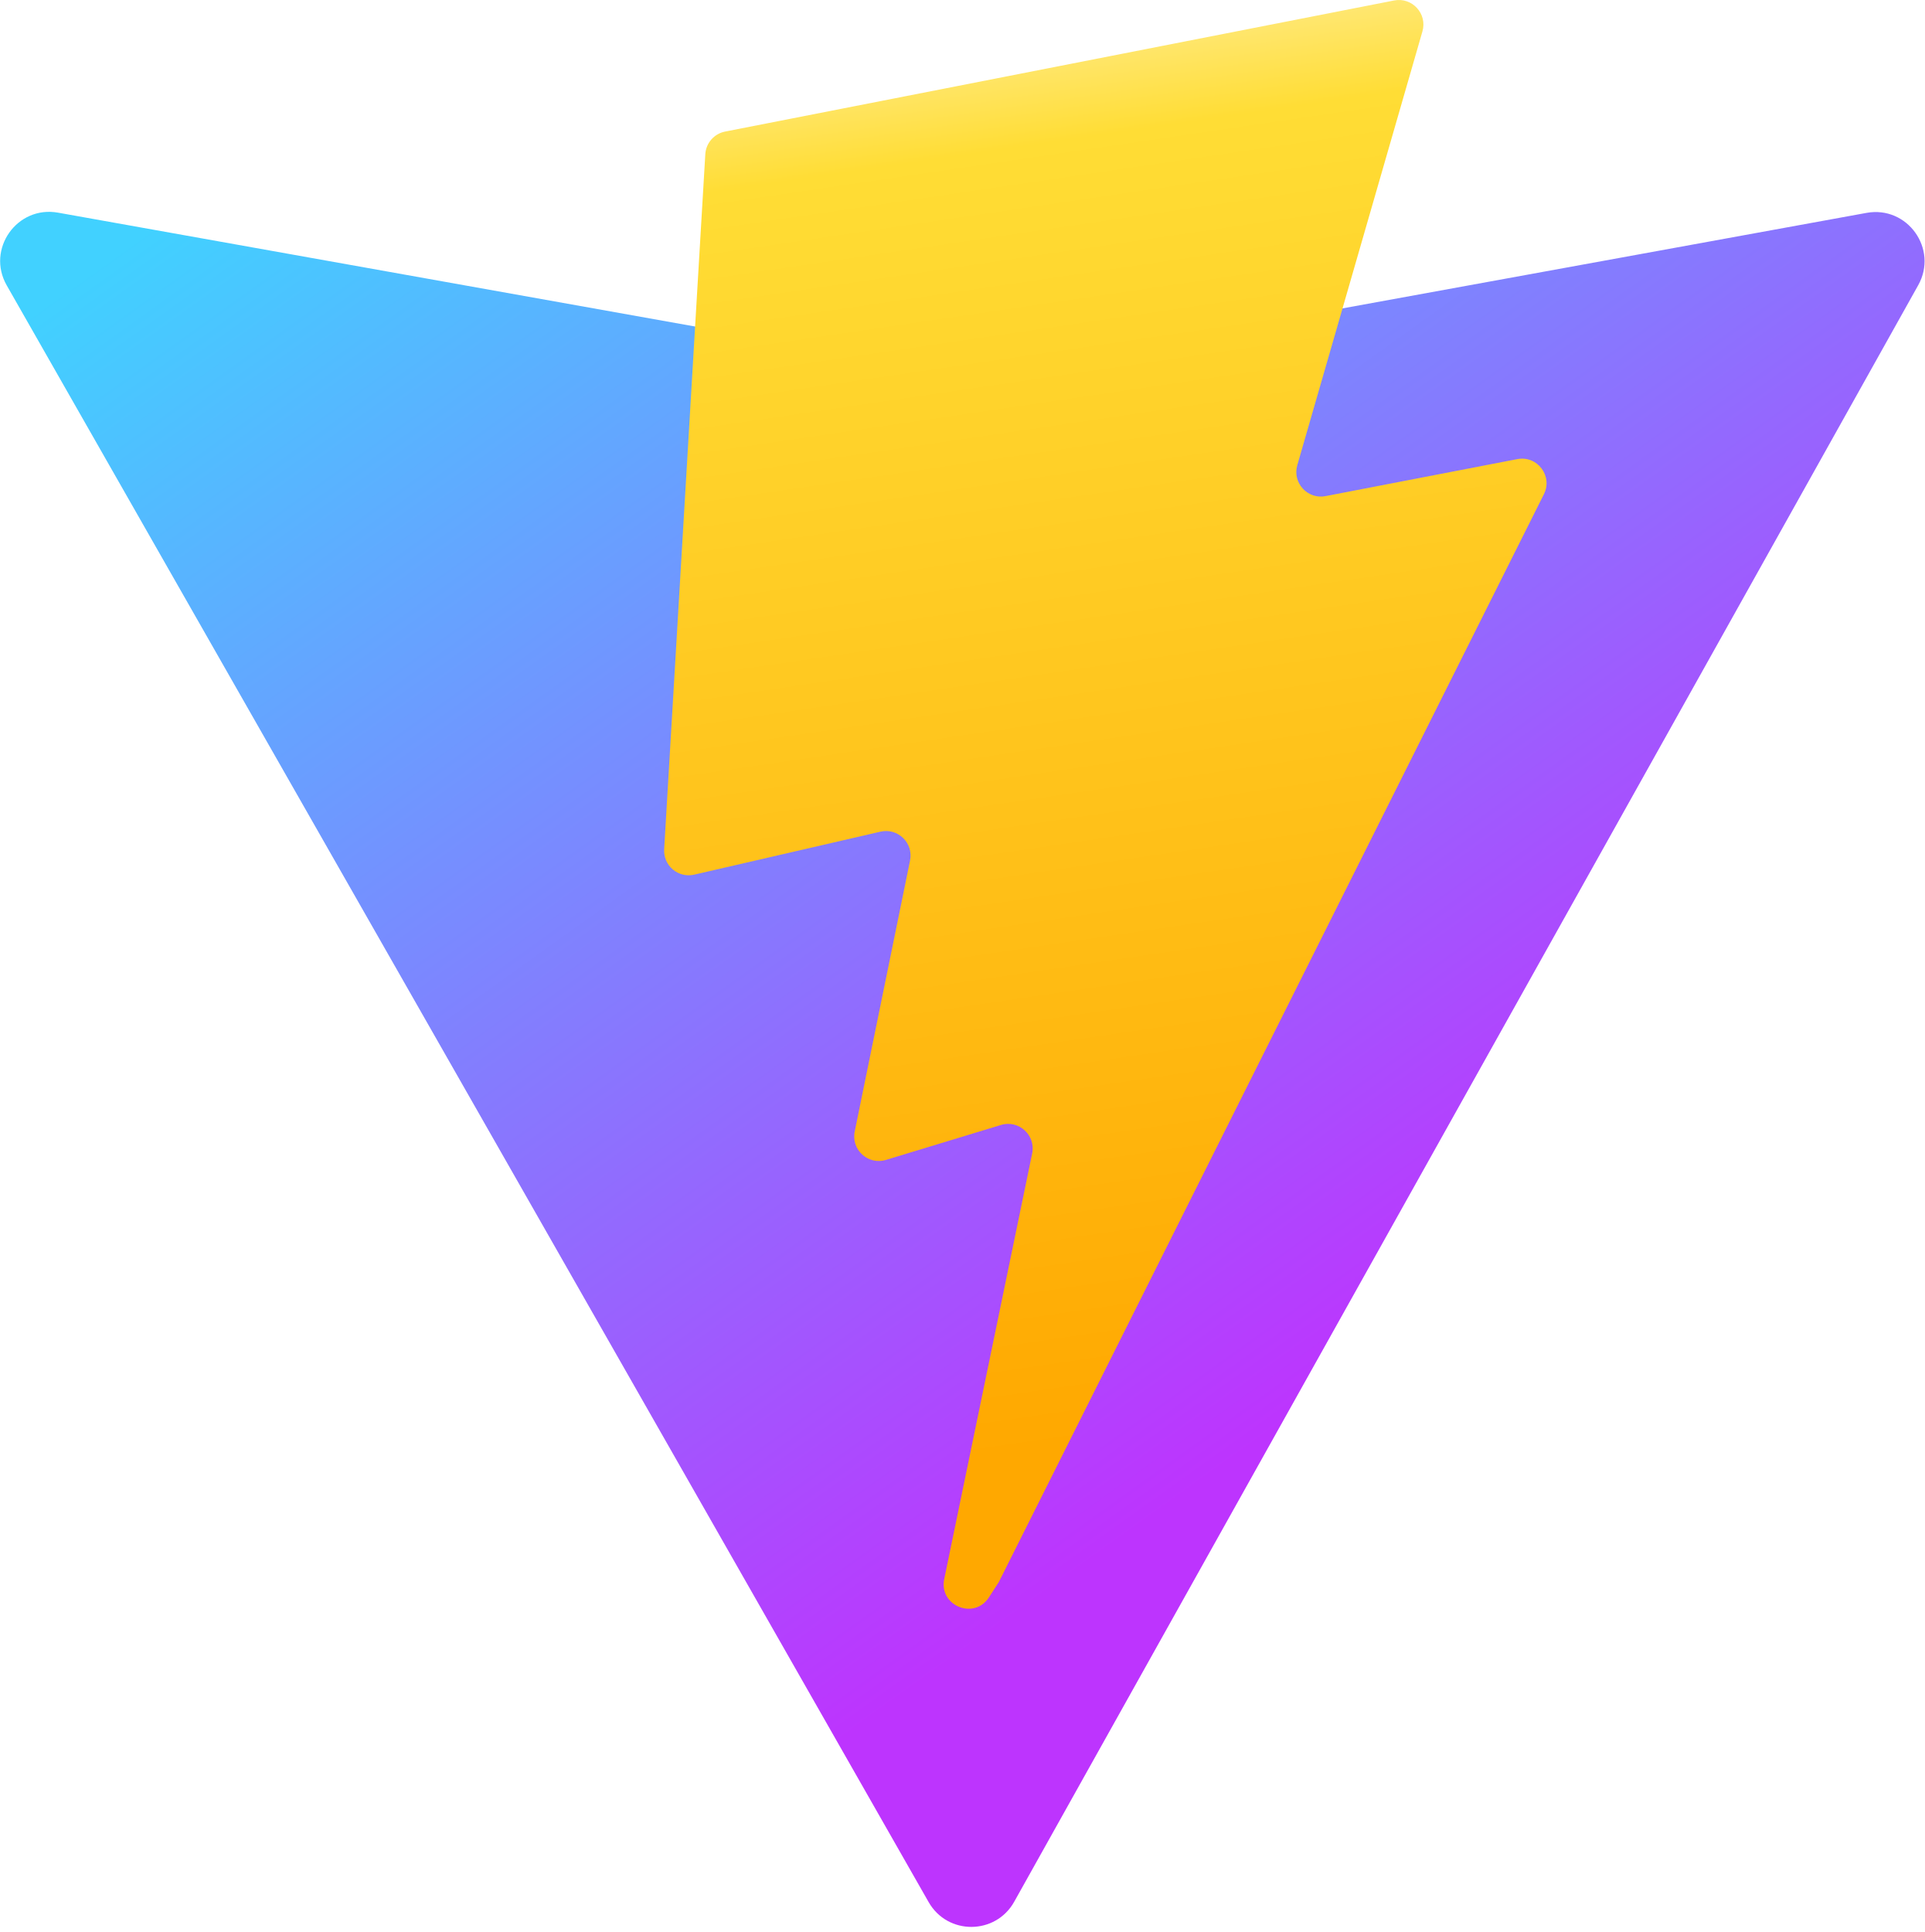
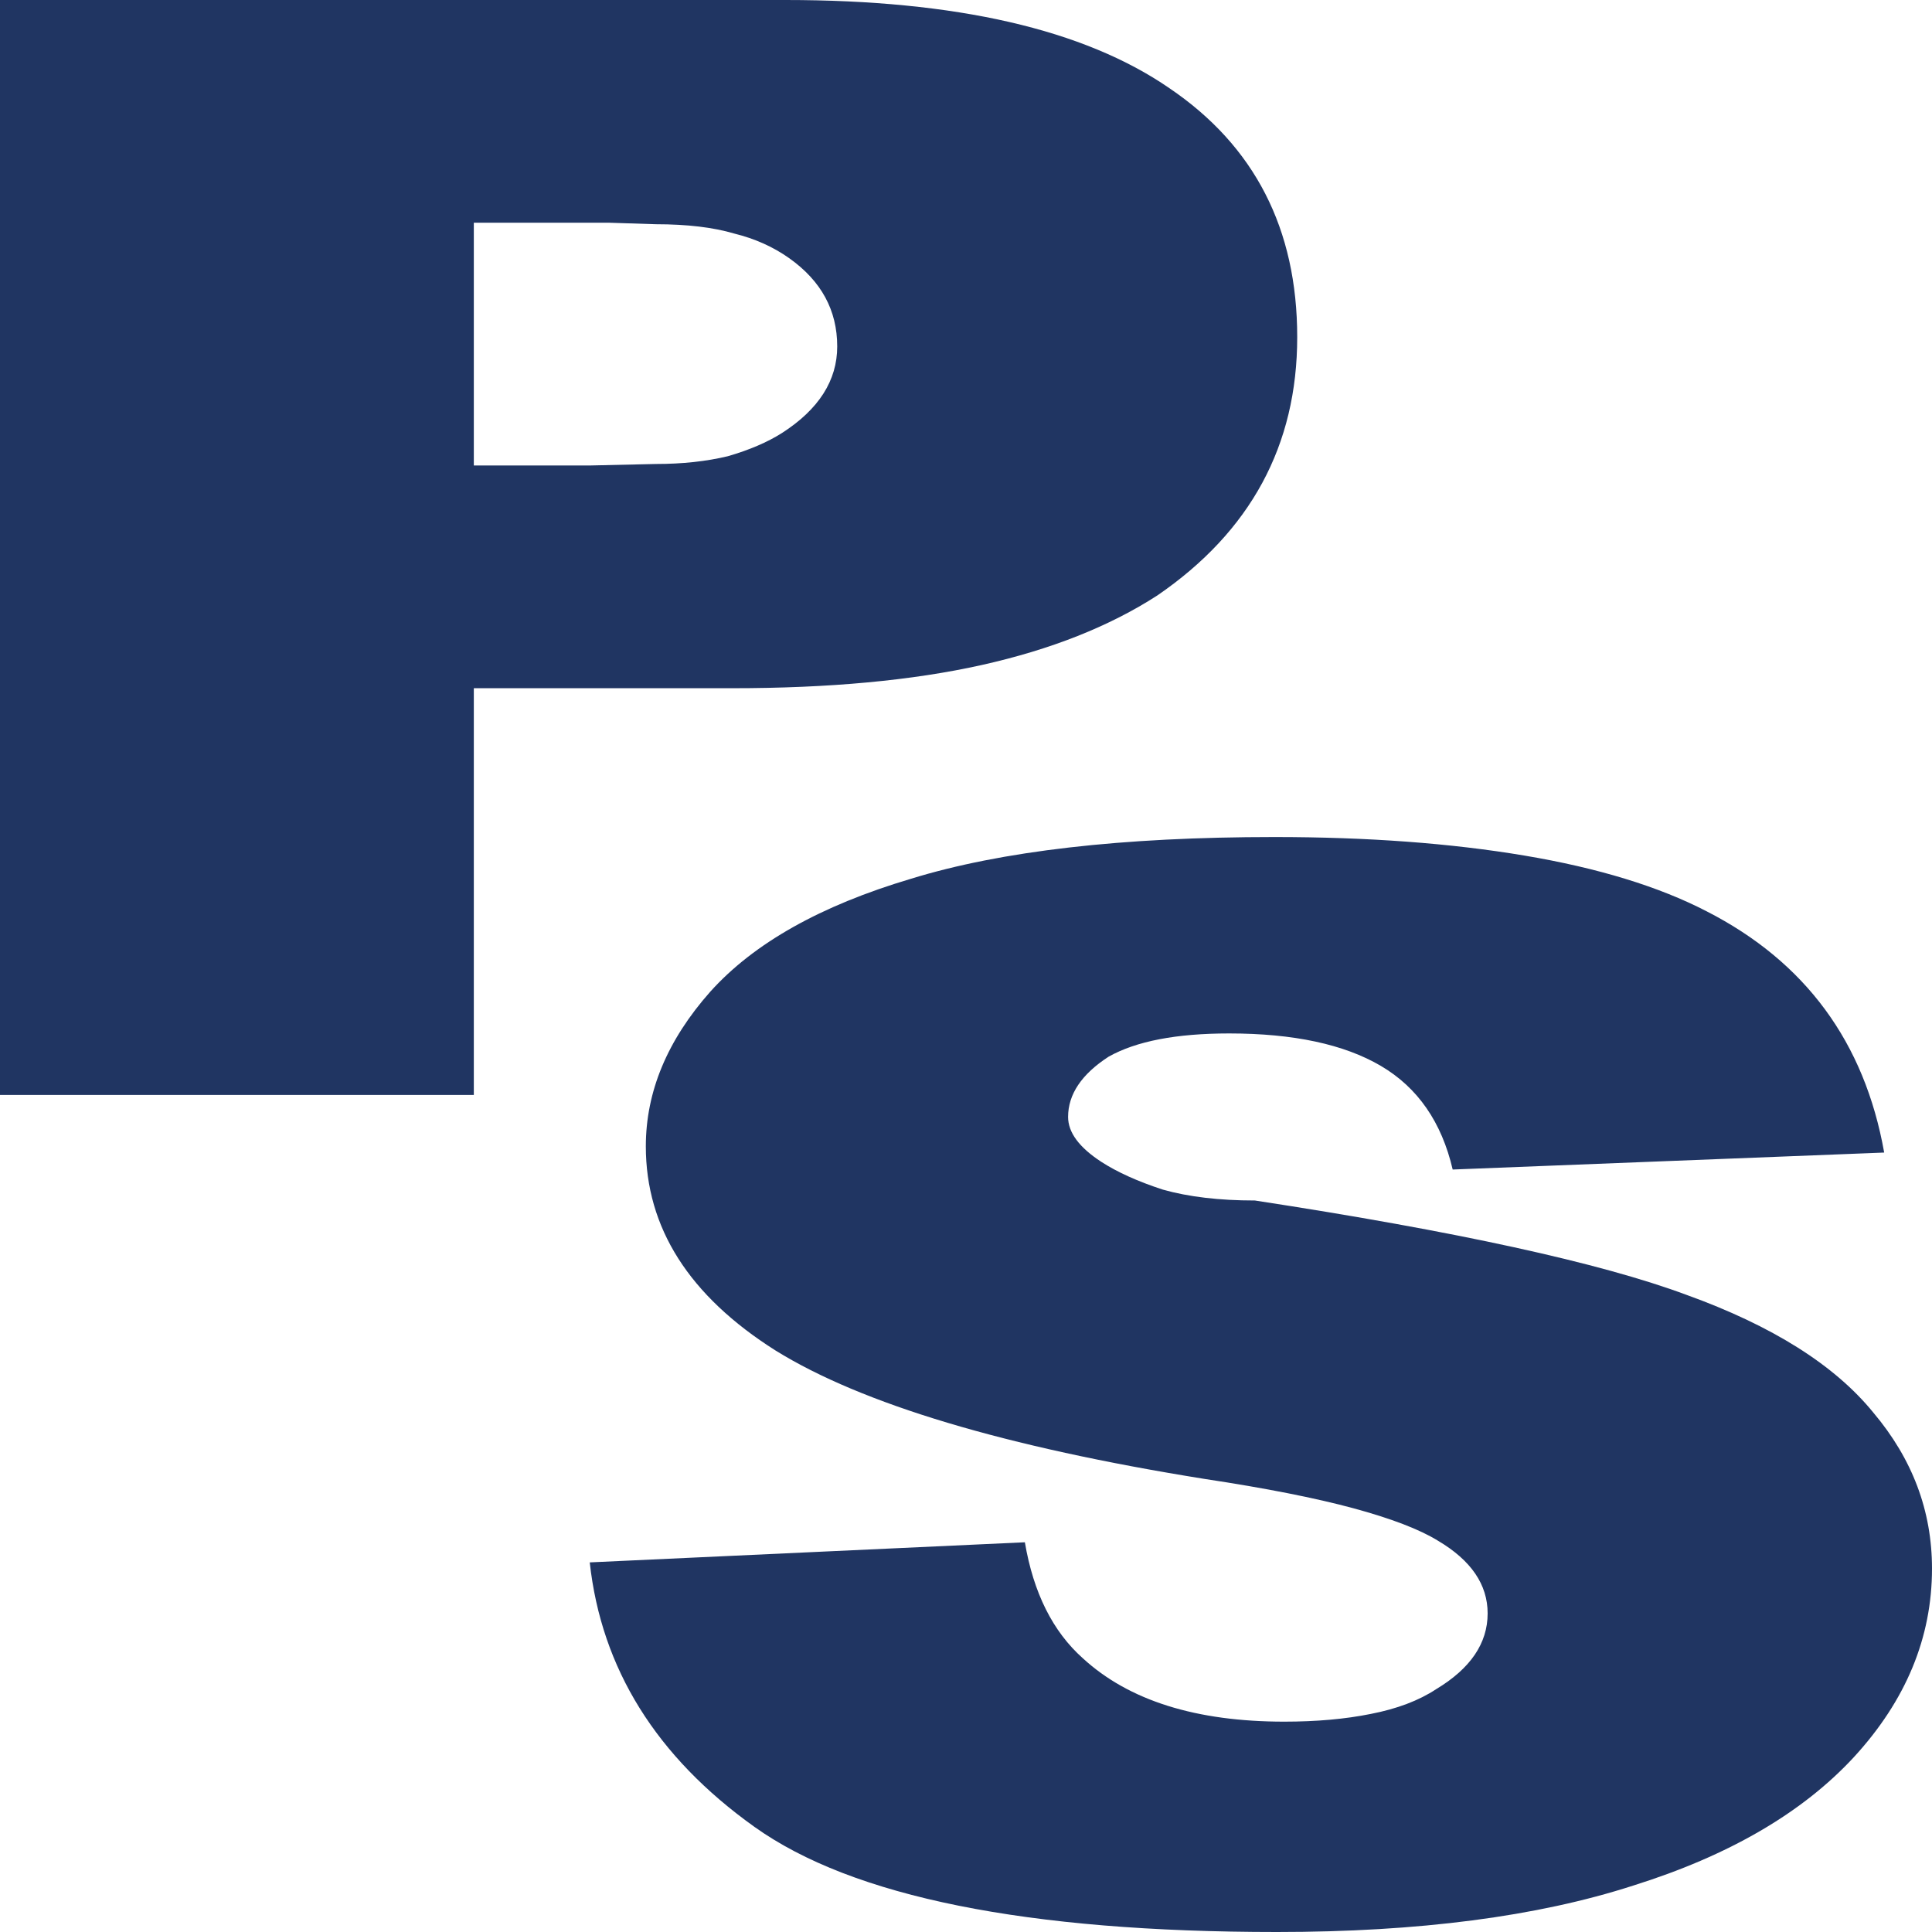
- <svg xmlns="http://www.w3.org/2000/svg" aria-hidden="true" role="img" class="iconify iconify--logos" width="31.88" height="32" preserveAspectRatio="xMidYMid meet" viewBox="0 0 256 257">
-   <defs>
-     <linearGradient id="IconifyId1813088fe1fbc01fb466" x1="-.828%" x2="57.636%" y1="7.652%" y2="78.411%">
-       <stop offset="0%" stop-color="#41D1FF" />
-       <stop offset="100%" stop-color="#BD34FE" />
-     </linearGradient>
-     <linearGradient id="IconifyId1813088fe1fbc01fb467" x1="43.376%" x2="50.316%" y1="2.242%" y2="89.03%">
-       <stop offset="0%" stop-color="#FFEA83" />
-       <stop offset="8.333%" stop-color="#FFDD35" />
-       <stop offset="100%" stop-color="#FFA800" />
-     </linearGradient>
-   </defs>
-   <path fill="url(#IconifyId1813088fe1fbc01fb466)" d="M255.153 37.938L134.897 252.976c-2.483 4.44-8.862 4.466-11.382.048L.875 37.958c-2.746-4.814 1.371-10.646 6.827-9.67l120.385 21.517a6.537 6.537 0 0 0 2.322-.004l117.867-21.483c5.438-.991 9.574 4.796 6.877 9.62Z" />
-   <path fill="url(#IconifyId1813088fe1fbc01fb467)" d="M185.432.063L96.44 17.501a3.268 3.268 0 0 0-2.634 3.014l-5.474 92.456a3.268 3.268 0 0 0 3.997 3.378l24.777-5.718c2.318-.535 4.413 1.507 3.936 3.838l-7.361 36.047c-.495 2.426 1.782 4.5 4.151 3.78l15.304-4.649c2.372-.72 4.652 1.36 4.15 3.788l-11.698 56.621c-.732 3.542 3.979 5.473 5.943 2.437l1.313-2.028l72.516-144.72c1.215-2.423-.88-5.186-3.54-4.672l-25.505 4.922c-2.396.462-4.435-1.77-3.759-4.114l16.646-57.705c.677-2.35-1.37-4.583-3.769-4.113Z" />
+ <svg xmlns="http://www.w3.org/2000/svg" width="32" height="32" viewBox="0 0 32 32" fill="none">
+   <path d="M10.865 7.685C11.302 7.685 11.698 7.642 12.053 7.557C12.409 7.454 12.709 7.326 12.952 7.172C13.562 6.78 13.867 6.301 13.867 5.738C13.867 5.14 13.603 4.654 13.074 4.278C12.81 4.09 12.505 3.953 12.16 3.868C11.815 3.766 11.383 3.714 10.865 3.714L10.088 3.689H7.848V7.71H9.768L10.865 7.685ZM12.13 11.399H7.848V18.136H0V0H13.013C15.838 0 17.956 0.487 19.368 1.46C20.78 2.416 21.486 3.791 21.486 5.584C21.486 7.377 20.714 8.803 19.17 9.862C18.377 10.374 17.407 10.759 16.259 11.015C15.111 11.271 13.735 11.399 12.13 11.399Z" fill="#203562" />
+   <path d="M12.495 30.258C10.87 29.097 9.961 27.637 9.768 25.878L16.975 25.545C17.117 26.382 17.437 27.022 17.935 27.466C18.697 28.166 19.809 28.516 21.272 28.516C21.801 28.516 22.278 28.474 22.705 28.388C23.142 28.303 23.502 28.166 23.787 27.978C24.355 27.637 24.64 27.218 24.64 26.723C24.64 26.245 24.366 25.844 23.817 25.519C23.512 25.331 23.045 25.152 22.415 24.981C21.785 24.811 20.962 24.648 19.947 24.495C16.645 23.965 14.278 23.256 12.846 22.369C11.413 21.463 10.697 20.336 10.697 18.987C10.697 18.082 11.053 17.228 11.764 16.426C12.485 15.623 13.592 15 15.086 14.556C16.579 14.095 18.585 13.864 21.105 13.864C22.649 13.864 24.03 13.966 25.25 14.171C26.469 14.376 27.474 14.684 28.267 15.094C29.902 15.93 30.883 17.262 31.208 19.09L24.061 19.371C23.878 18.586 23.482 18.014 22.872 17.655C22.263 17.297 21.425 17.117 20.358 17.117C19.484 17.117 18.819 17.245 18.362 17.502C17.915 17.792 17.691 18.125 17.691 18.5C17.691 18.757 17.874 19.004 18.24 19.243C18.504 19.414 18.844 19.568 19.261 19.704C19.688 19.824 20.195 19.884 20.785 19.884C24.127 20.396 26.509 20.917 27.931 21.446C29.354 21.959 30.385 22.608 31.025 23.393C31.675 24.162 32 25.024 32 25.98C32 27.125 31.568 28.166 30.705 29.105C29.851 30.028 28.632 30.736 27.048 31.232C25.463 31.744 23.497 32 21.15 32C17.006 32 14.121 31.419 12.495 30.258Z" fill="#203562" />
</svg>
